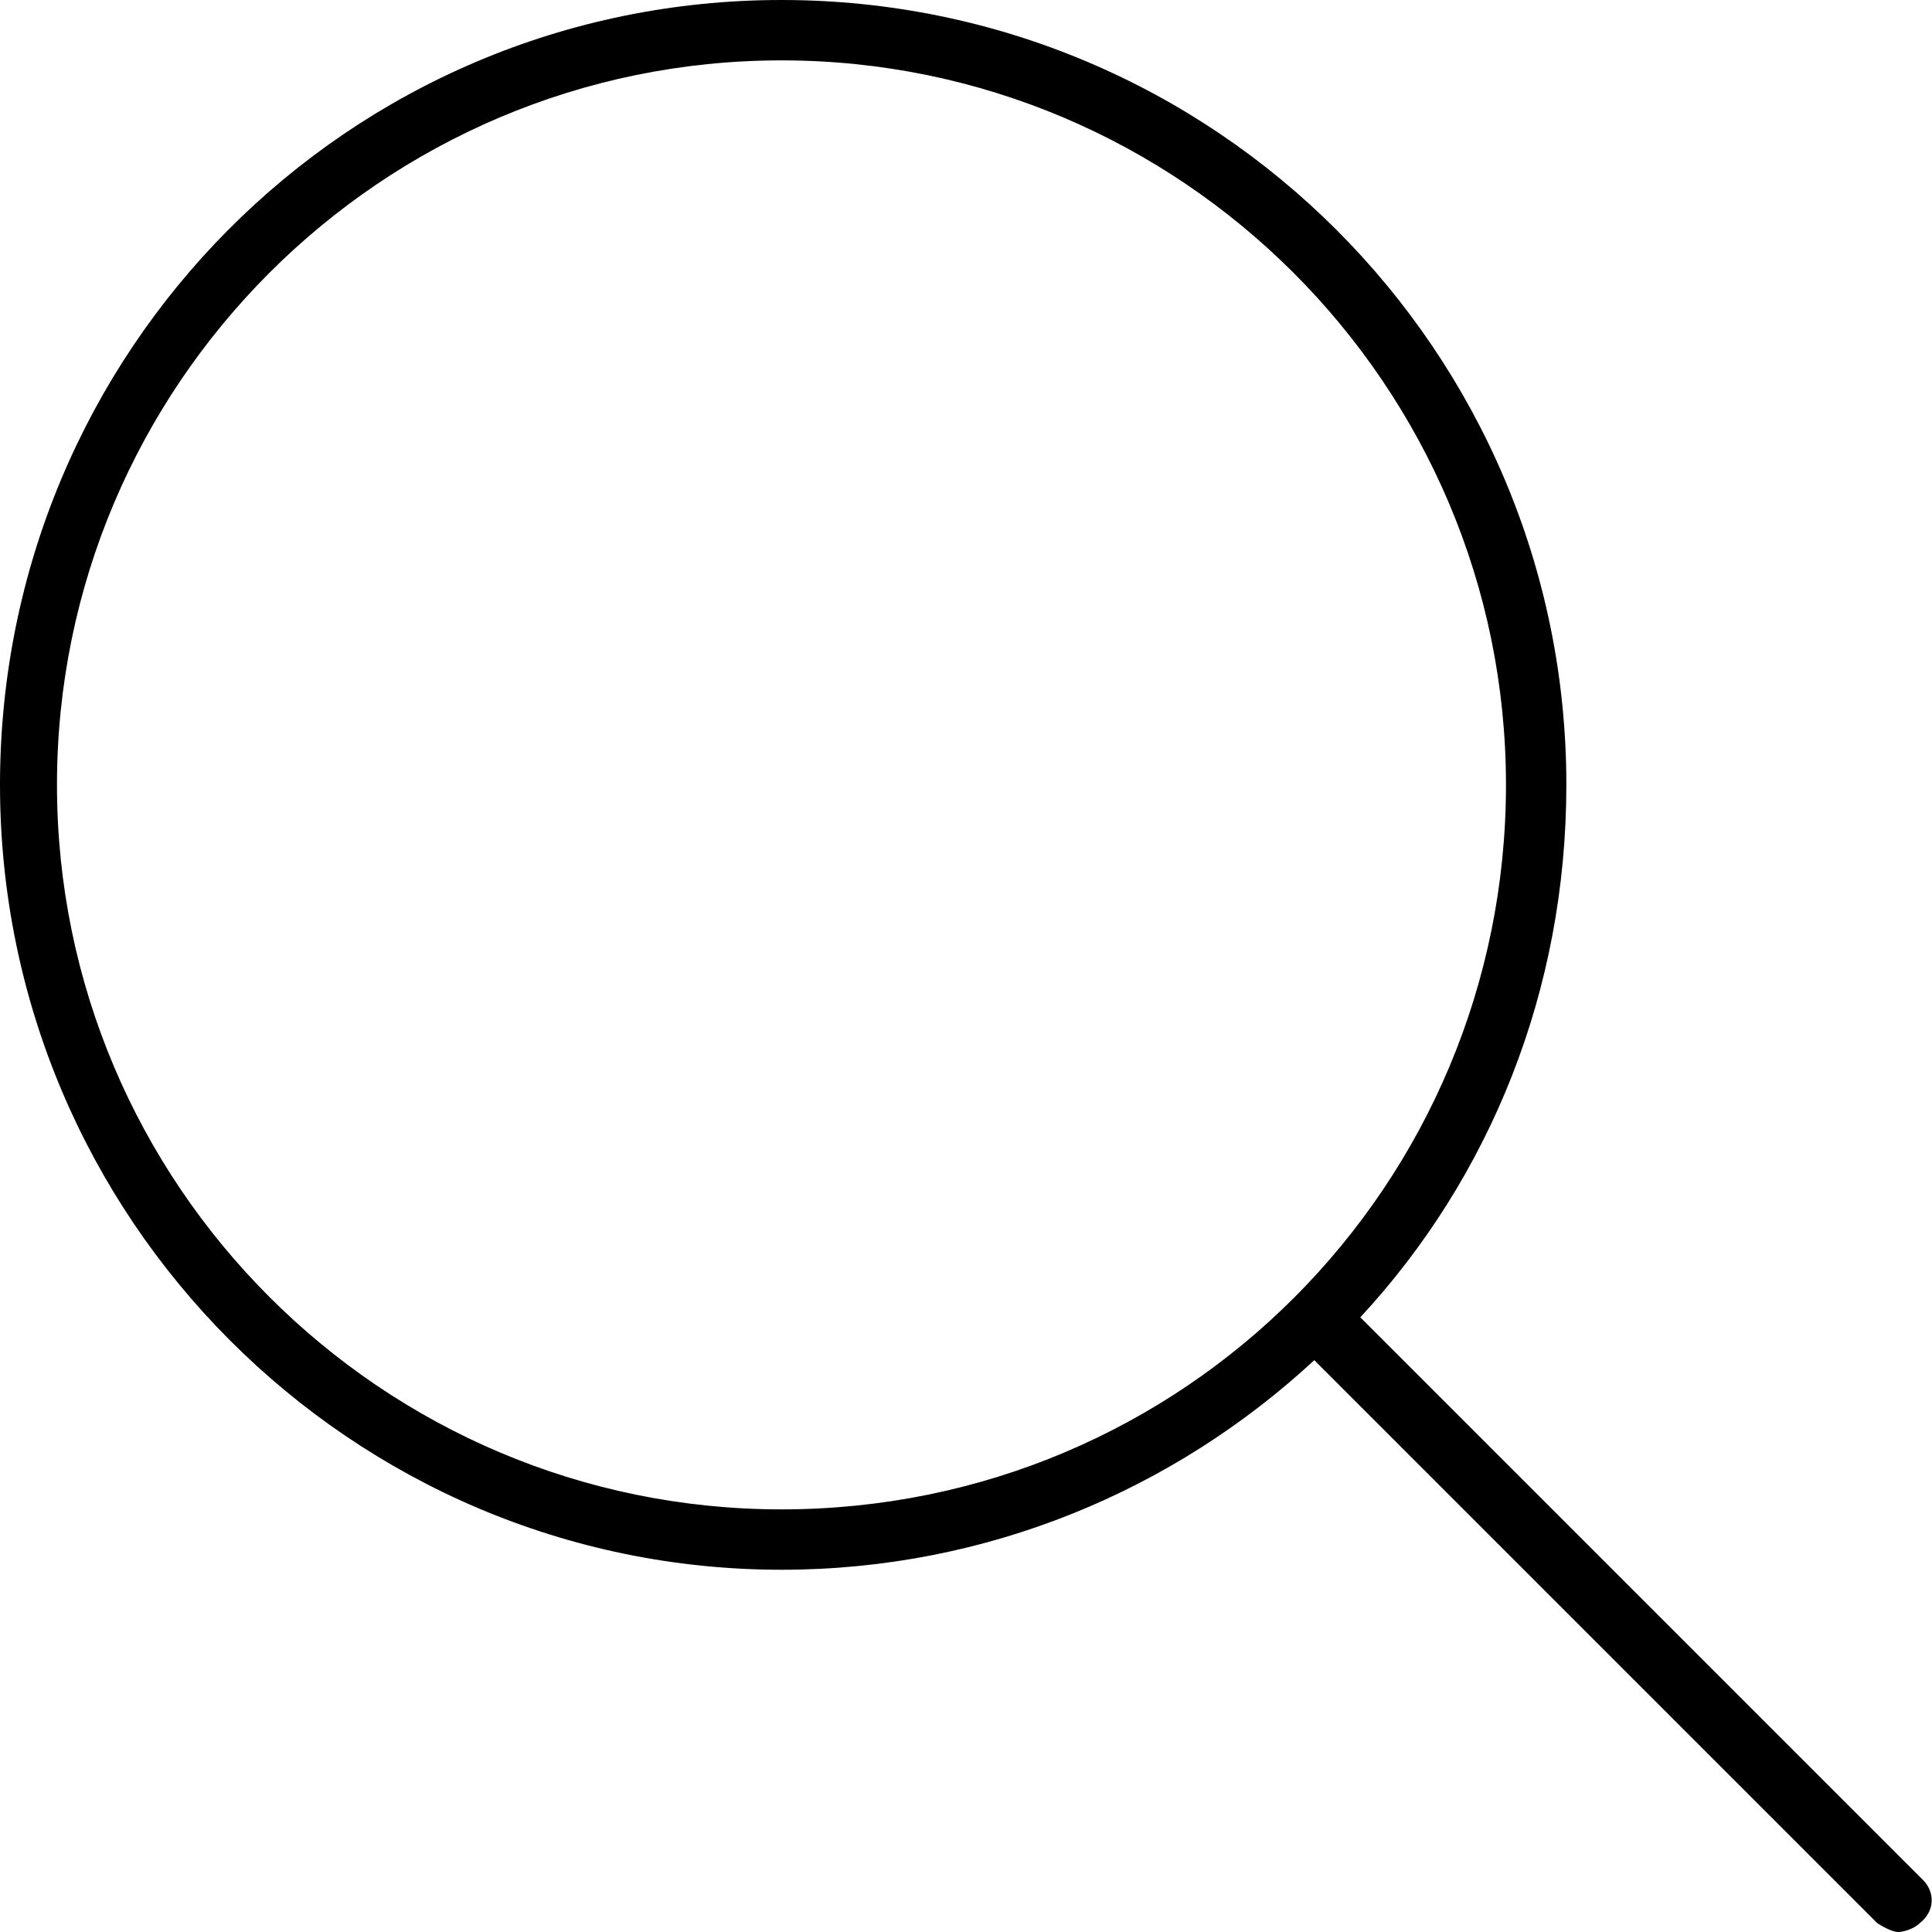
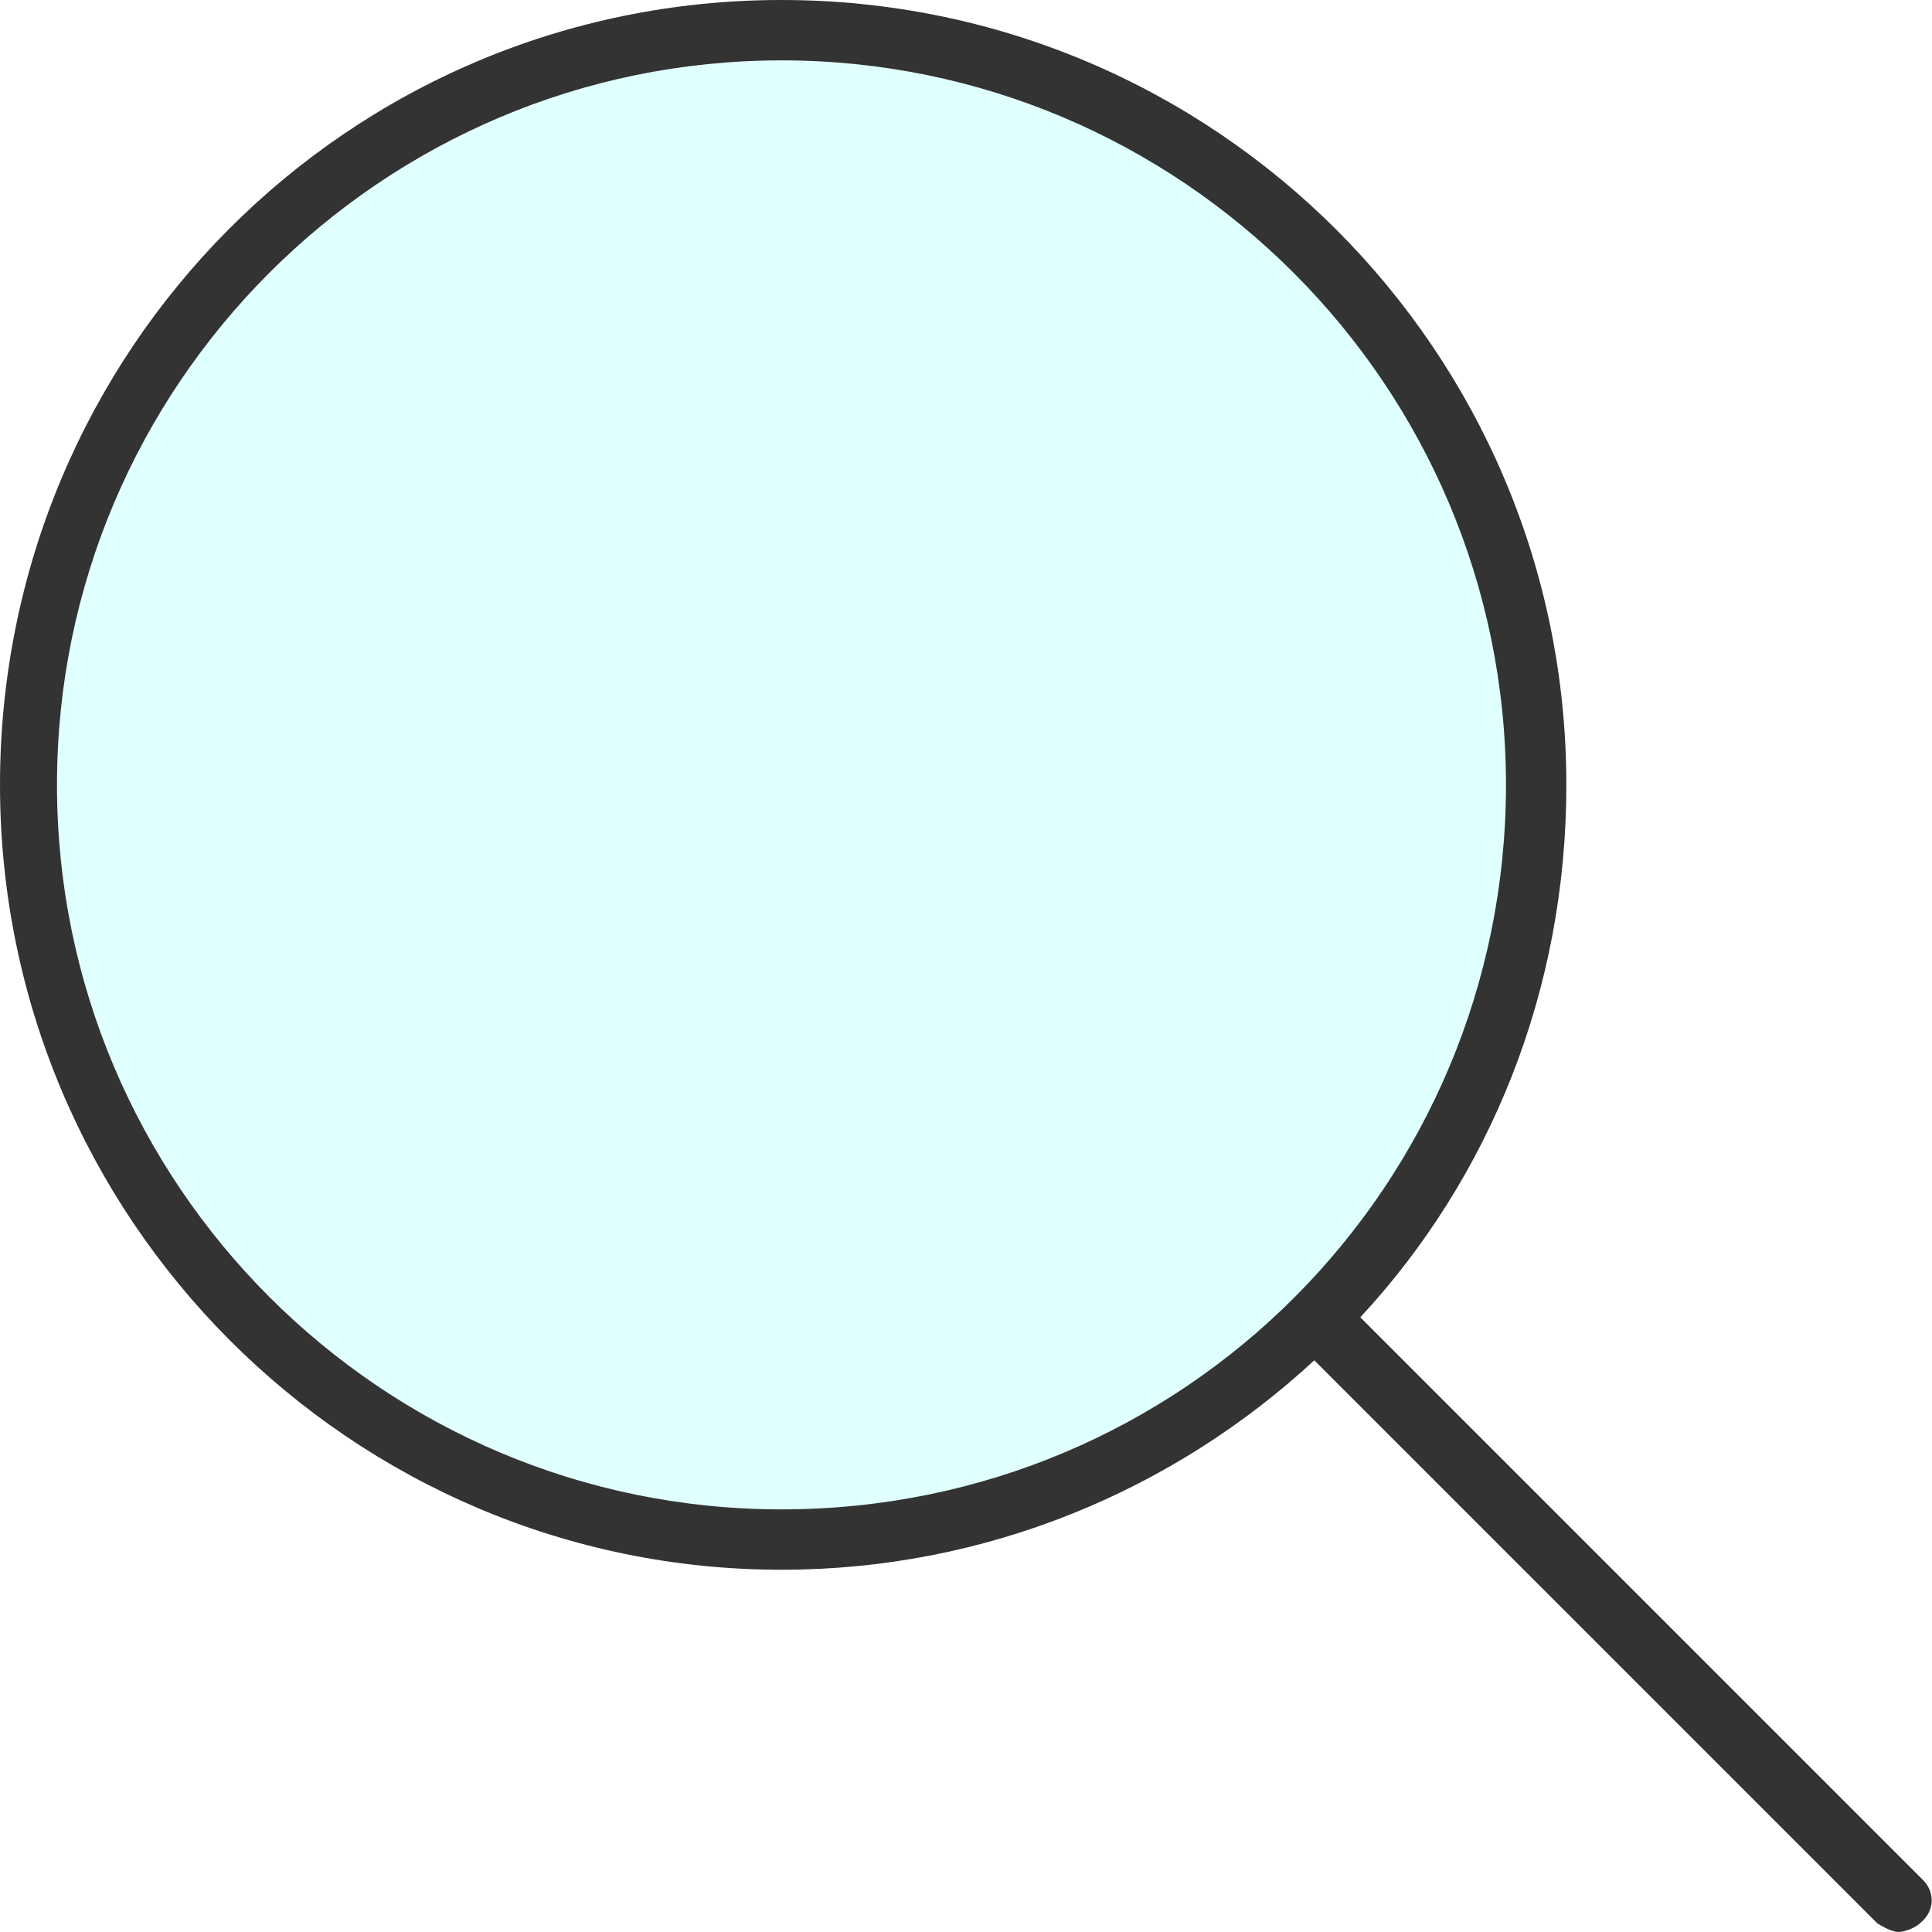
- <svg xmlns="http://www.w3.org/2000/svg" viewBox="0 0 512 512">
-   <path d="M509.7 498.3l-149.2-149.2C394.8 312.1 415.1 262.6 415.1 208c0-114.9-93.13-208-208-208S-0 93.13-0 208S93.12 416 207.1 416c54.55 0 104.1-21.17 141.2-55.54l149.2 149.2C499.9 511.2 501.9 512 503.1 512s4.094-.781 5.656-2.344C512.8 506.5 512.8 501.5 509.7 498.3zM207.1 400c-105.9 0-192-86.13-192-192s86.13-192 192-192s192 86.13 192 192S313.9 400 207.1 400z" />
+ <svg xmlns="http://www.w3.org/2000/svg" version="1.1" id="Layer_1" x="0px" y="0px" viewBox="0 0 512 512" style="enable-background:new 0 0 512 512;" xml:space="preserve">
+   <style type="text/css">
+ 	.st0{fill:#E0FFFF;}
+ 	.st1{fill:#333333;}
+ </style>
+   <g id="Layer_2_1_">
+     <circle class="st0" cx="206.5" cy="207.5" r="202.5" />
+   </g>
+   <g id="Layer_1_1_">
+     <path class="st1" d="M509.7,498.3L360.5,349.1c34.3-37,54.6-86.5,54.6-141.1c0-114.9-93.1-208-208-208S0,93.1,0,208   s93.1,208,207.1,208c54.5,0,104.1-21.2,141.2-55.5l149.2,149.2c2.4,1.5,4.4,2.3,5.6,2.3s4.1-0.8,5.7-2.3   C512.8,506.5,512.8,501.5,509.7,498.3z M207.1,400c-105.9,0-192-86.1-192-192s86.1-192,192-192s192,86.1,192,192   S313.9,400,207.1,400z" />
+   </g>
</svg>
